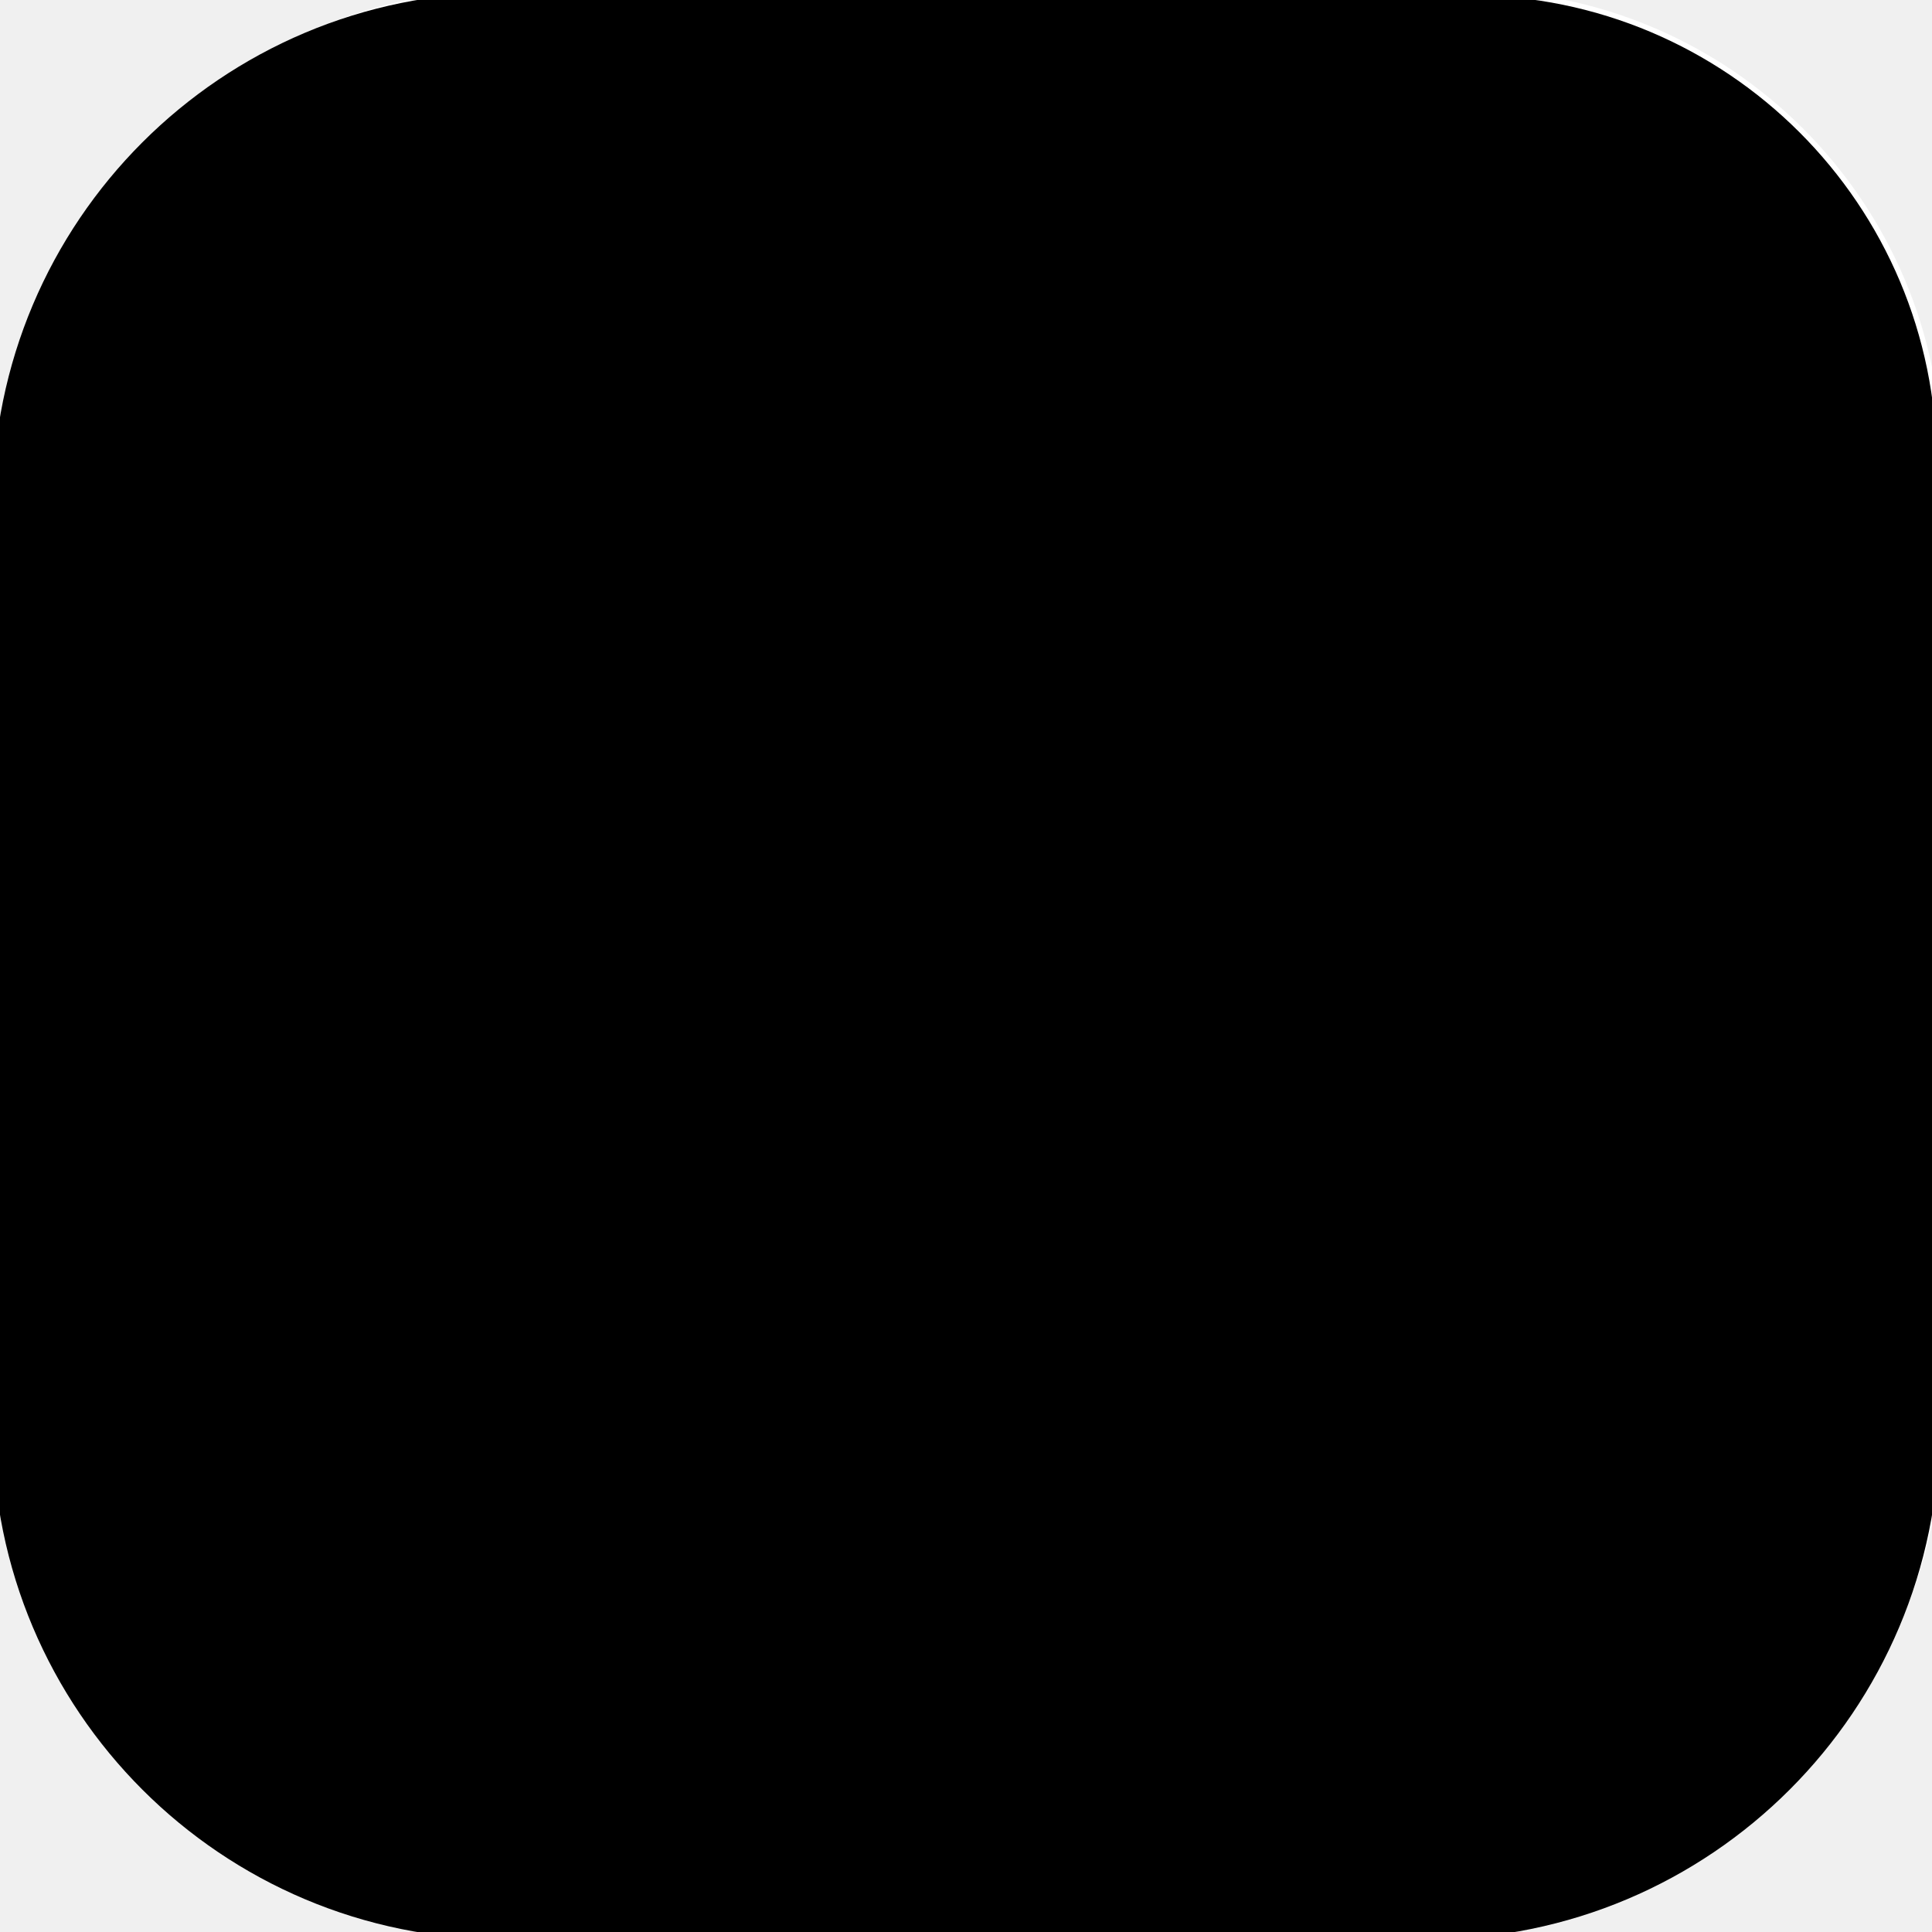
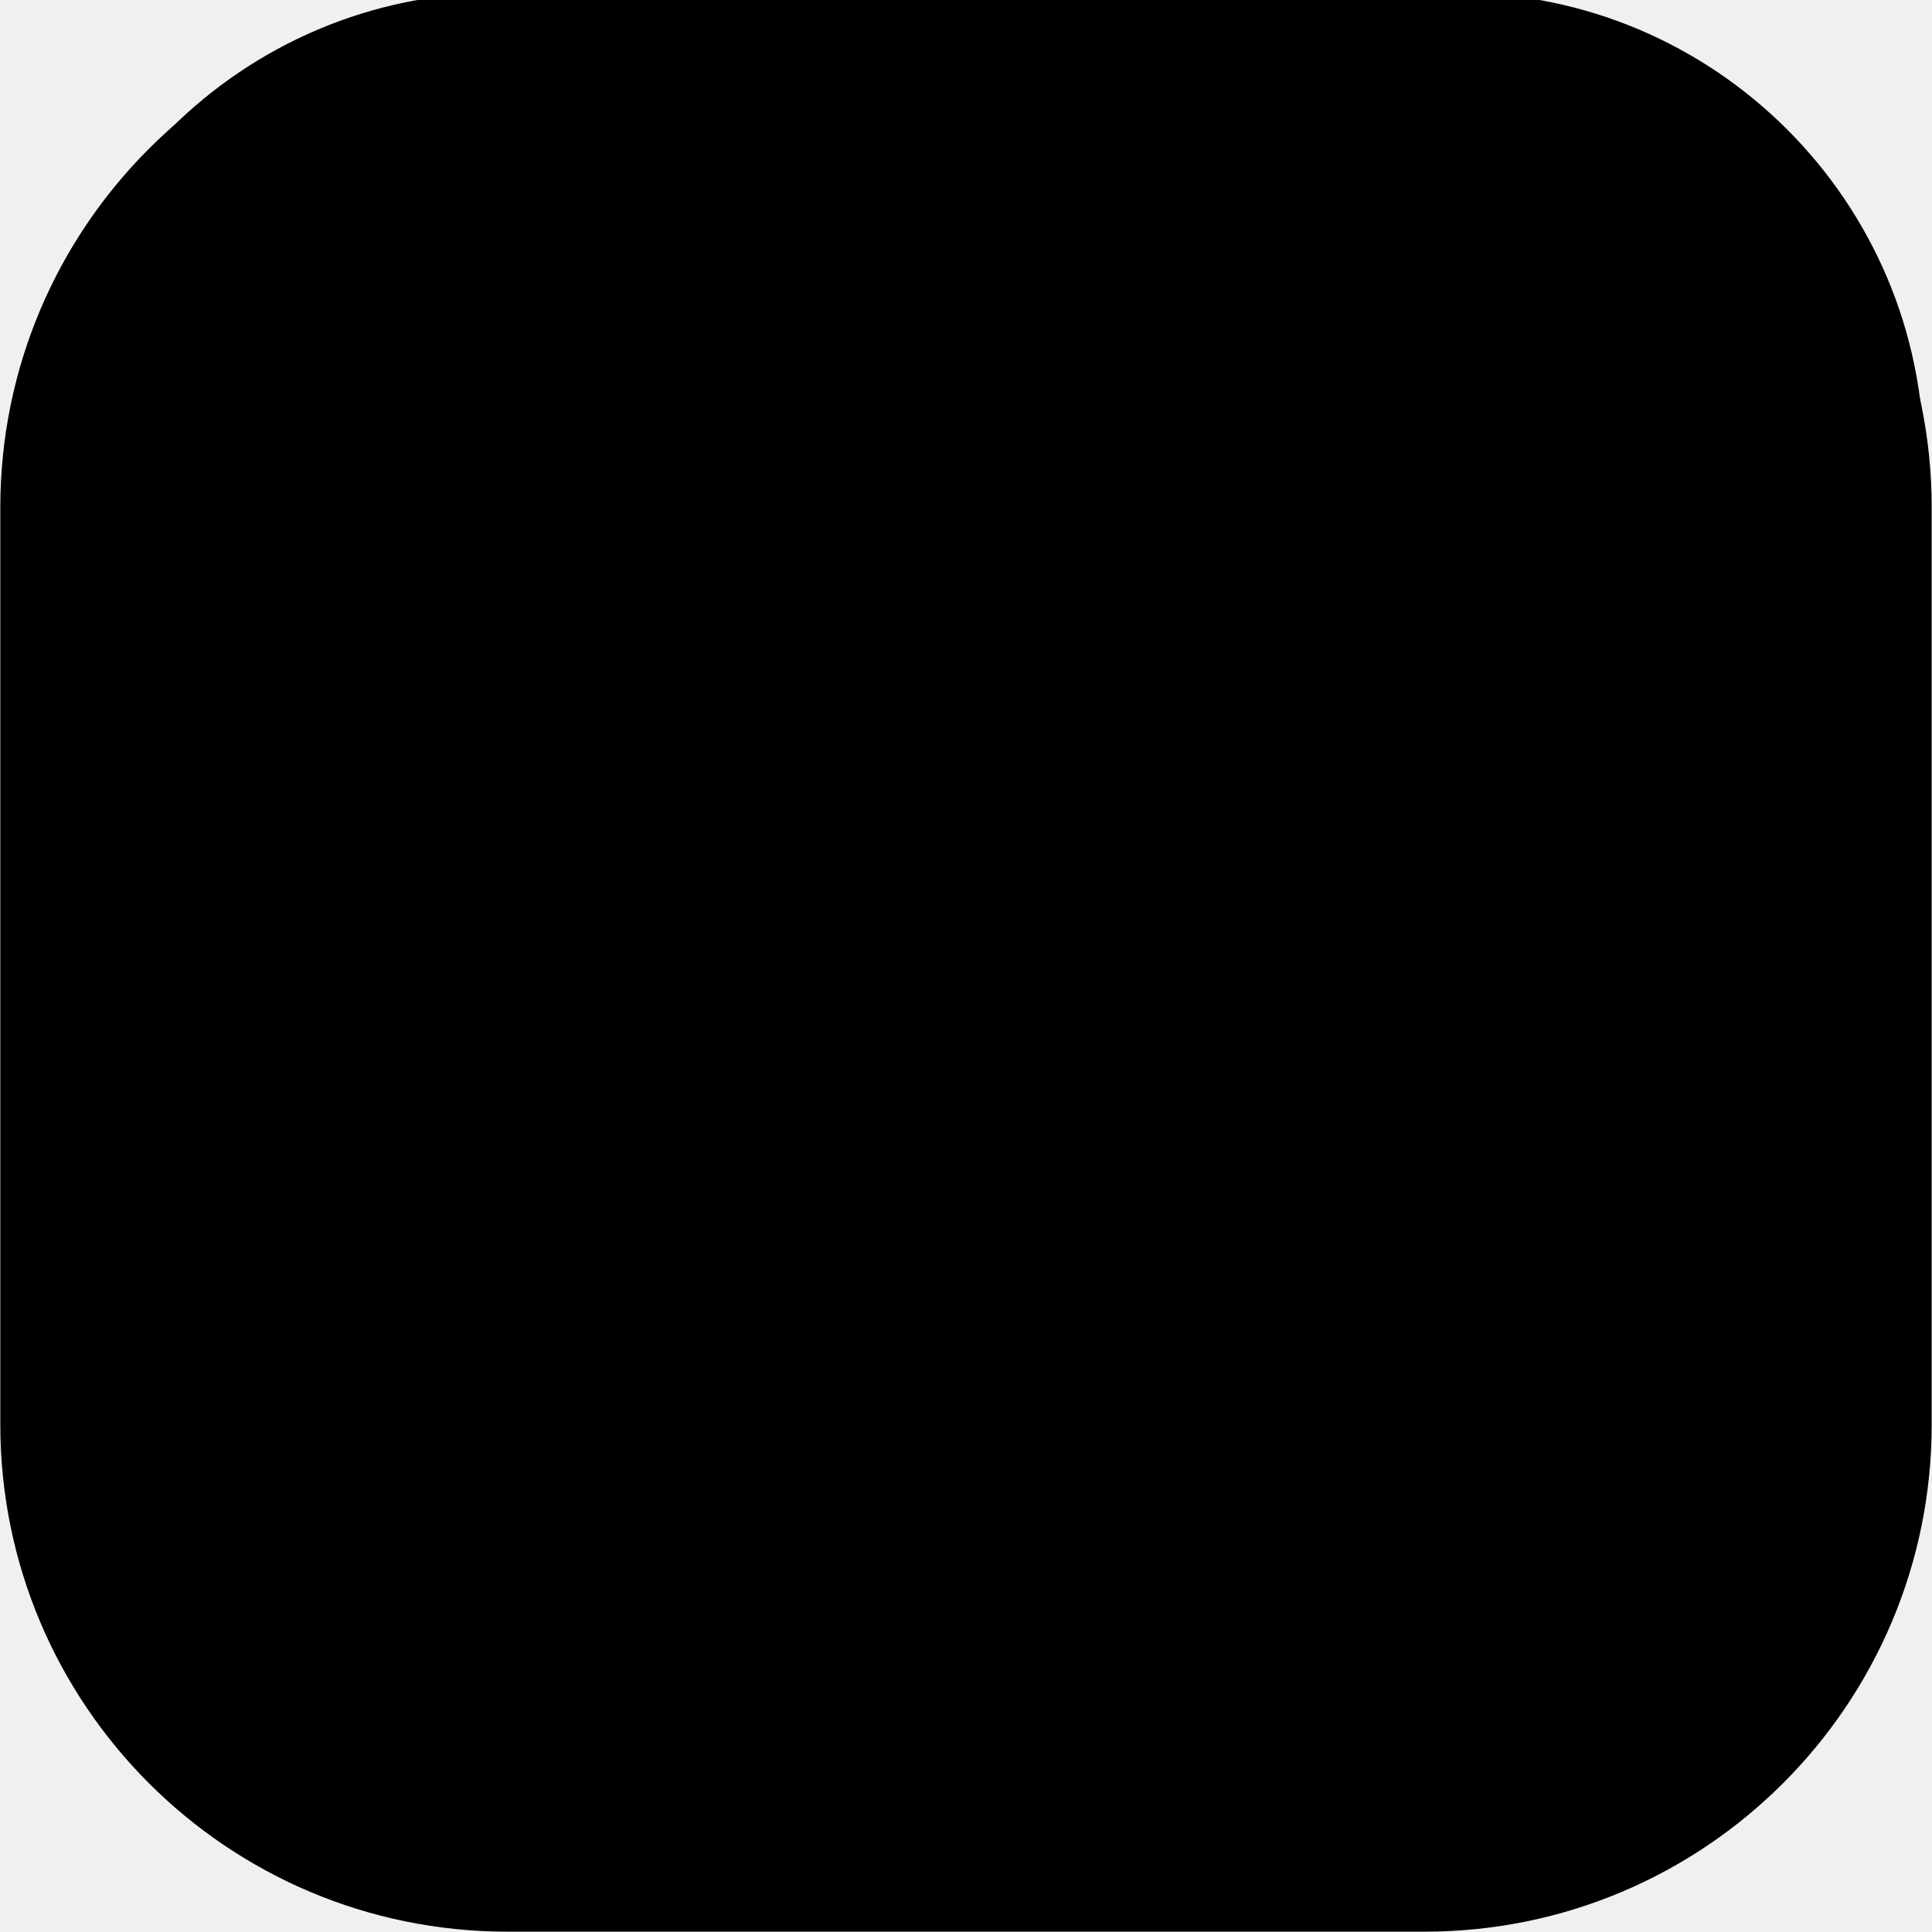
- <svg xmlns="http://www.w3.org/2000/svg" width="99.213" height="99.213" version="1.1" id="svg1627">
-   <defs id="defs1631" />
-   <path fill="param(fill) #FFFFFF" fill-opacity="param(fill-opacity) 1" d="m 25.879,-0.377 h 49.533 c 13.351,0 24.172,10.822 24.172,24.172 v 49.532 c 0,13.35 -10.821,24.171 -24.172,24.171 h -49.533 c -13.349,0 -24.171,-10.821 -24.171,-24.171 v -49.532 c 0,-13.35 10.823,-24.172 24.171,-24.172 z" id="path1621" style="stroke:#ffffff;stroke-width:0.265" />
-   <path fill="param(outline) #000#" d="M 25.879 -0.377 C 11.371 -0.377 -0.377 11.372 -0.377 25.879 L -0.377 73.332 C -0.377 87.84 11.371 99.59 25.879 99.59 L 73.336 99.59 C 87.846 99.59 99.592 87.84 99.592 73.332 L 99.592 25.879 C 99.592 11.371 87.846 -0.377 73.336 -0.377 L 25.879 -0.377 z M 25.879 5.879 L 73.336 5.879 C 83.376 5.879 93.334 15.651 93.334 25.879 L 93.334 73.332 C 93.334 83.932 83.006 93.342 73.336 93.342 L 25.879 93.342 C 16.024 93.342 5.869 83.932 5.869 73.332 L 5.869 25.879 C 5.869 14.722 15.651 5.879 25.879 5.879 z M 14.447 45.557 L 14.447 49.494 C 14.447 61.937 21.162 73.452 32.033 79.656 A 35.506 35.506 0 0 0 67.176 79.656 C 78.047 73.453 84.779 61.937 84.779 49.494 L 84.779 45.557 L 14.447 45.557 z M 23.381 53.428 L 75.848 53.428 C 74.59 61.392 70.492 68.695 63.271 72.812 A 27.609 27.609 0 0 1 35.939 72.812 C 28.722 68.694 24.639 61.392 23.381 53.428 z " id="path1623" />
+ <svg xmlns="http://www.w3.org/2000/svg" id="svg1627" width="100" height="100" version="1.1">
+   <path id="path1621" d="m25.879-0.377h49.533c13.351 0 24.172 10.822 24.172 24.172v49.532c0 13.35-10.821 24.171-24.172 24.171h-49.533c-13.349 0-24.171-10.821-24.171-24.171v-49.532c0-13.35 10.823-24.172 24.171-24.172z" fill="param(fill) #fff" stroke="param(fill) #fff" stroke-width="0" />
+   <path id="path1623" d="m26.271 0.017c-14.508 0-26.255 11.748-26.255 26.255v47.453c0 14.508 11.747 26.258 26.255 26.258h47.457c14.51 0 26.256-11.75 26.256-26.258v-47.453c0-14.508-11.746-26.255-26.256-26.255zm0 6.256h47.457c10.04 0 19.998 9.772 19.998 20v47.453c0 10.6-10.328 20.01-19.998 20.01h-47.457c-9.855 0-20.009-9.41-20.009-20.01v-47.453c0-11.157 9.781-20 20.009-20zm-11.432 39.678v3.937c0 12.443 6.715 23.958 17.586 30.162a35.506 35.506 0 0 0 35.143 0c10.871-6.203 17.603-17.719 17.603-30.162v-3.937zm8.934 7.871h52.467c-1.258 7.964-5.356 15.267-12.577 19.385a27.609 27.609 0 0 1-27.332 0c-7.217-4.119-11.3-11.421-12.558-19.385z" fill="param(outline) #000" stroke="param(outline) #000" />
</svg>
